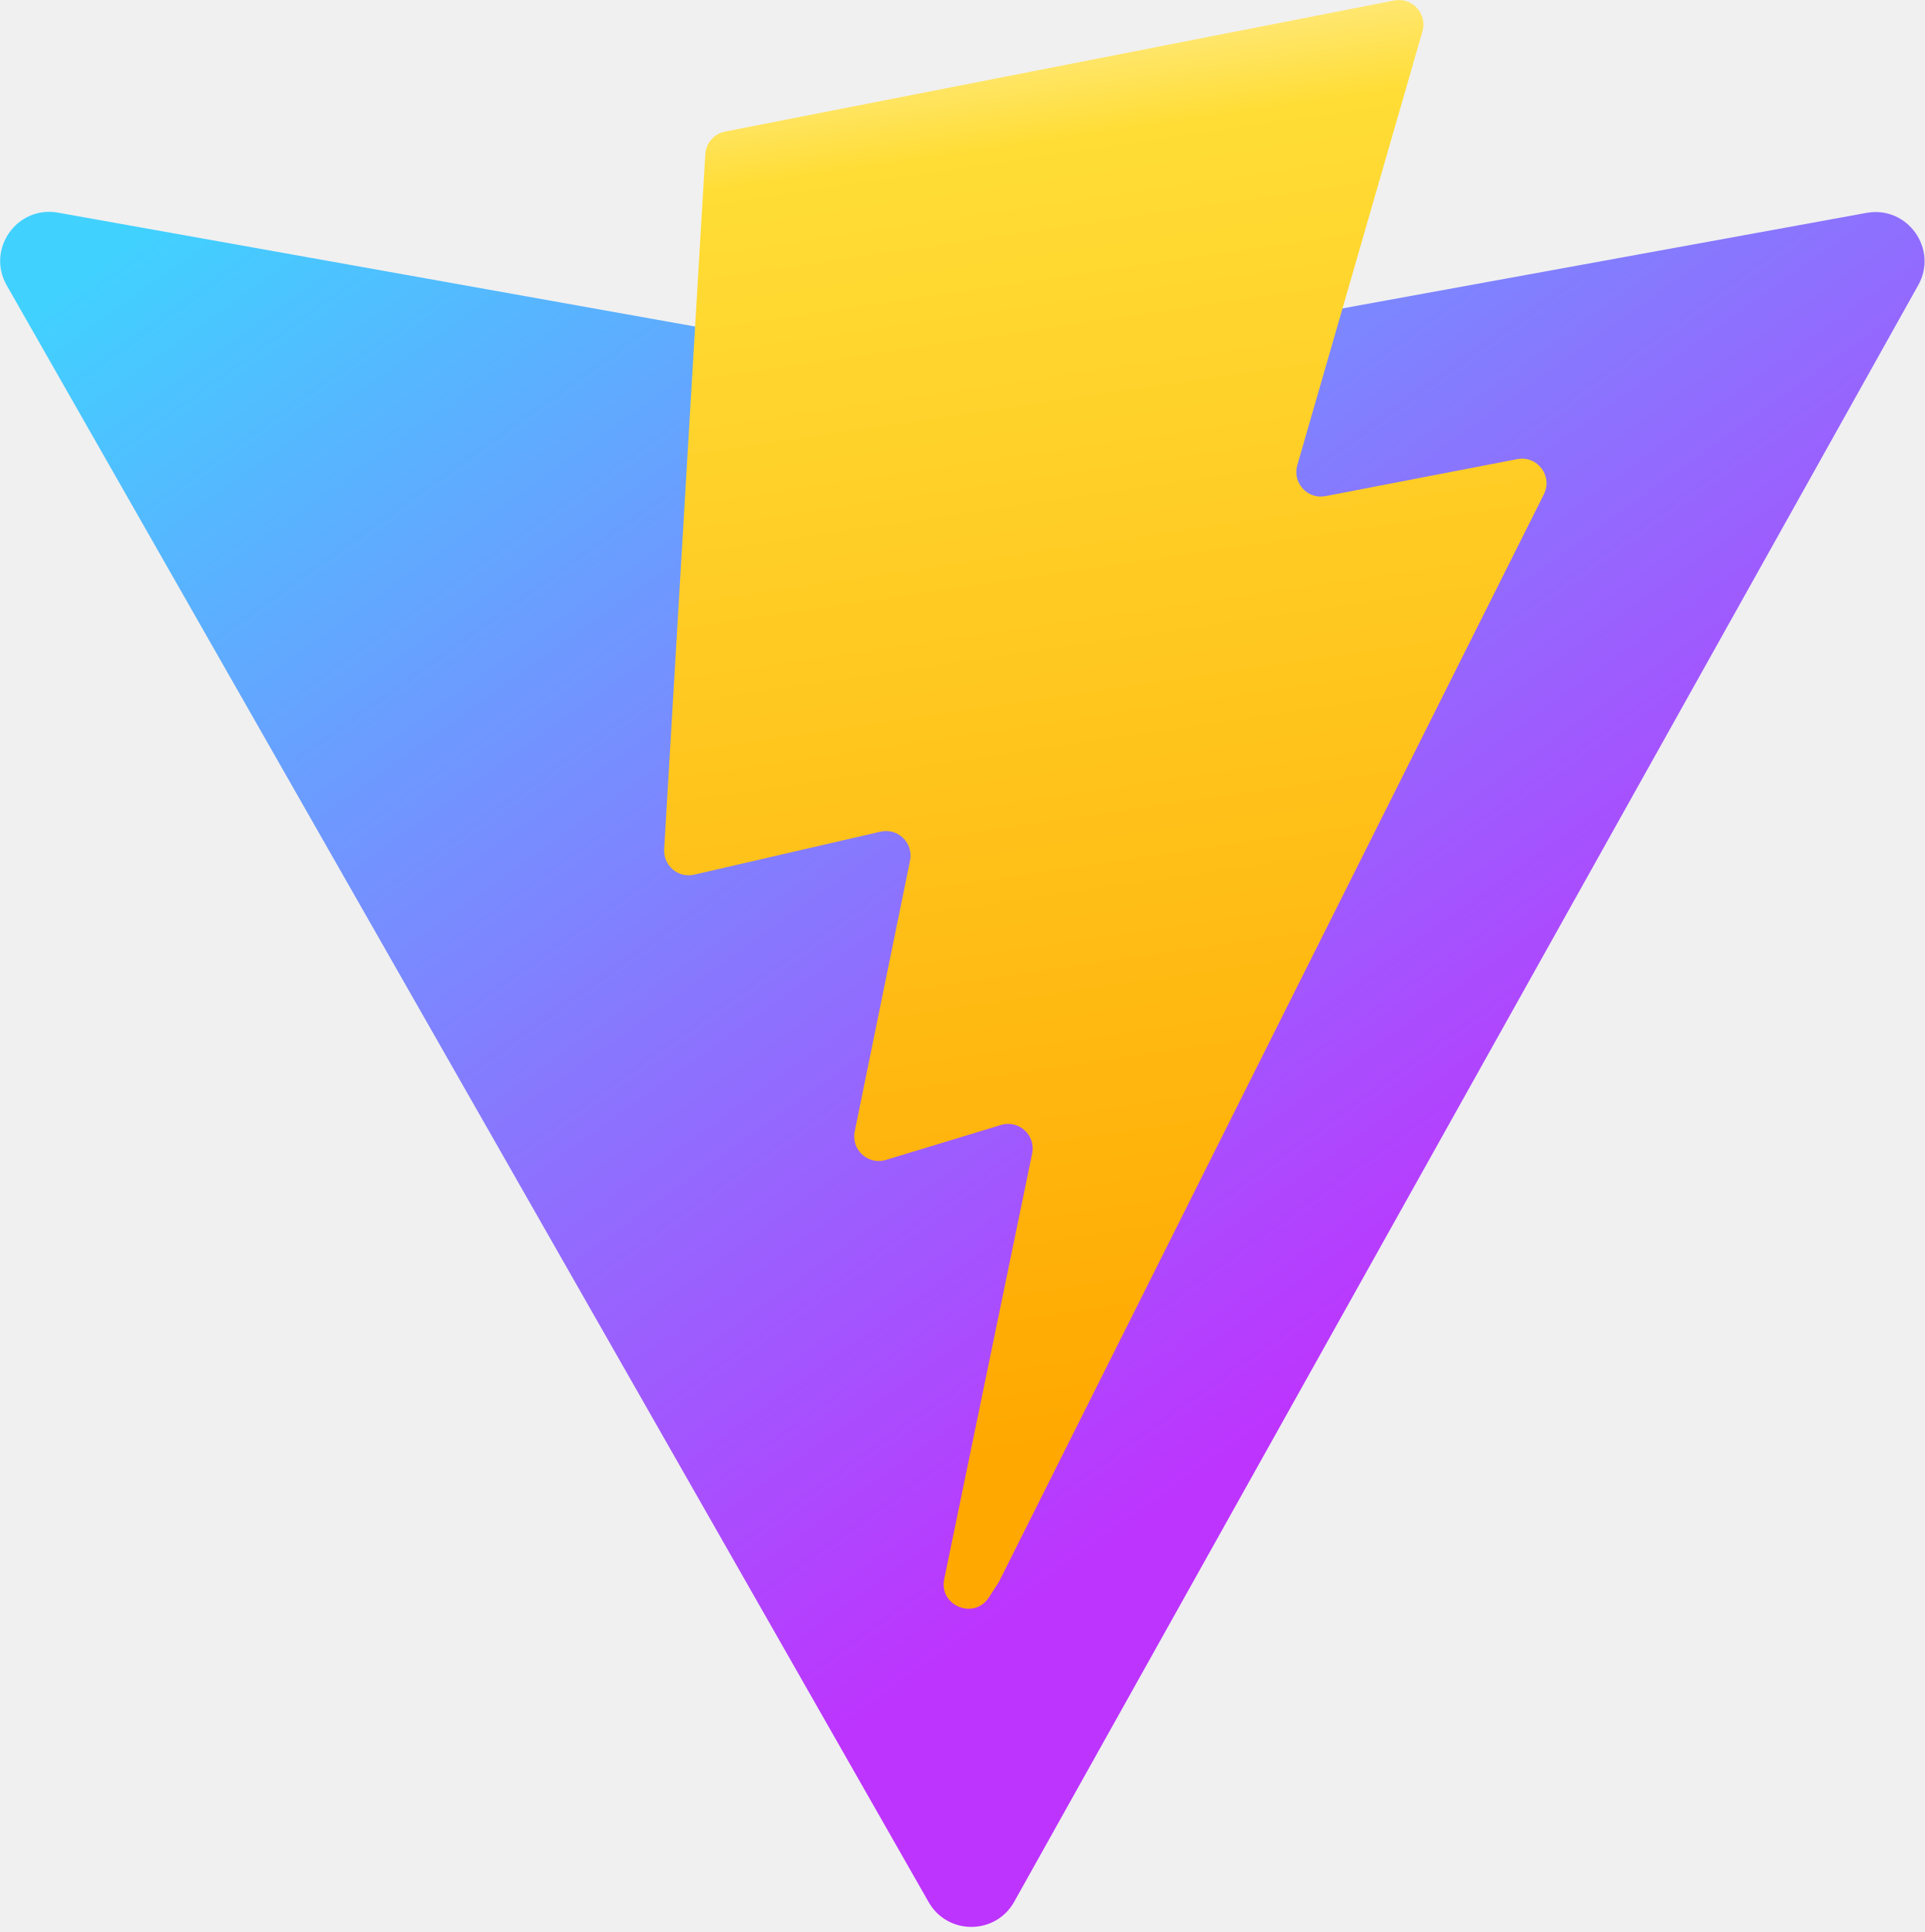
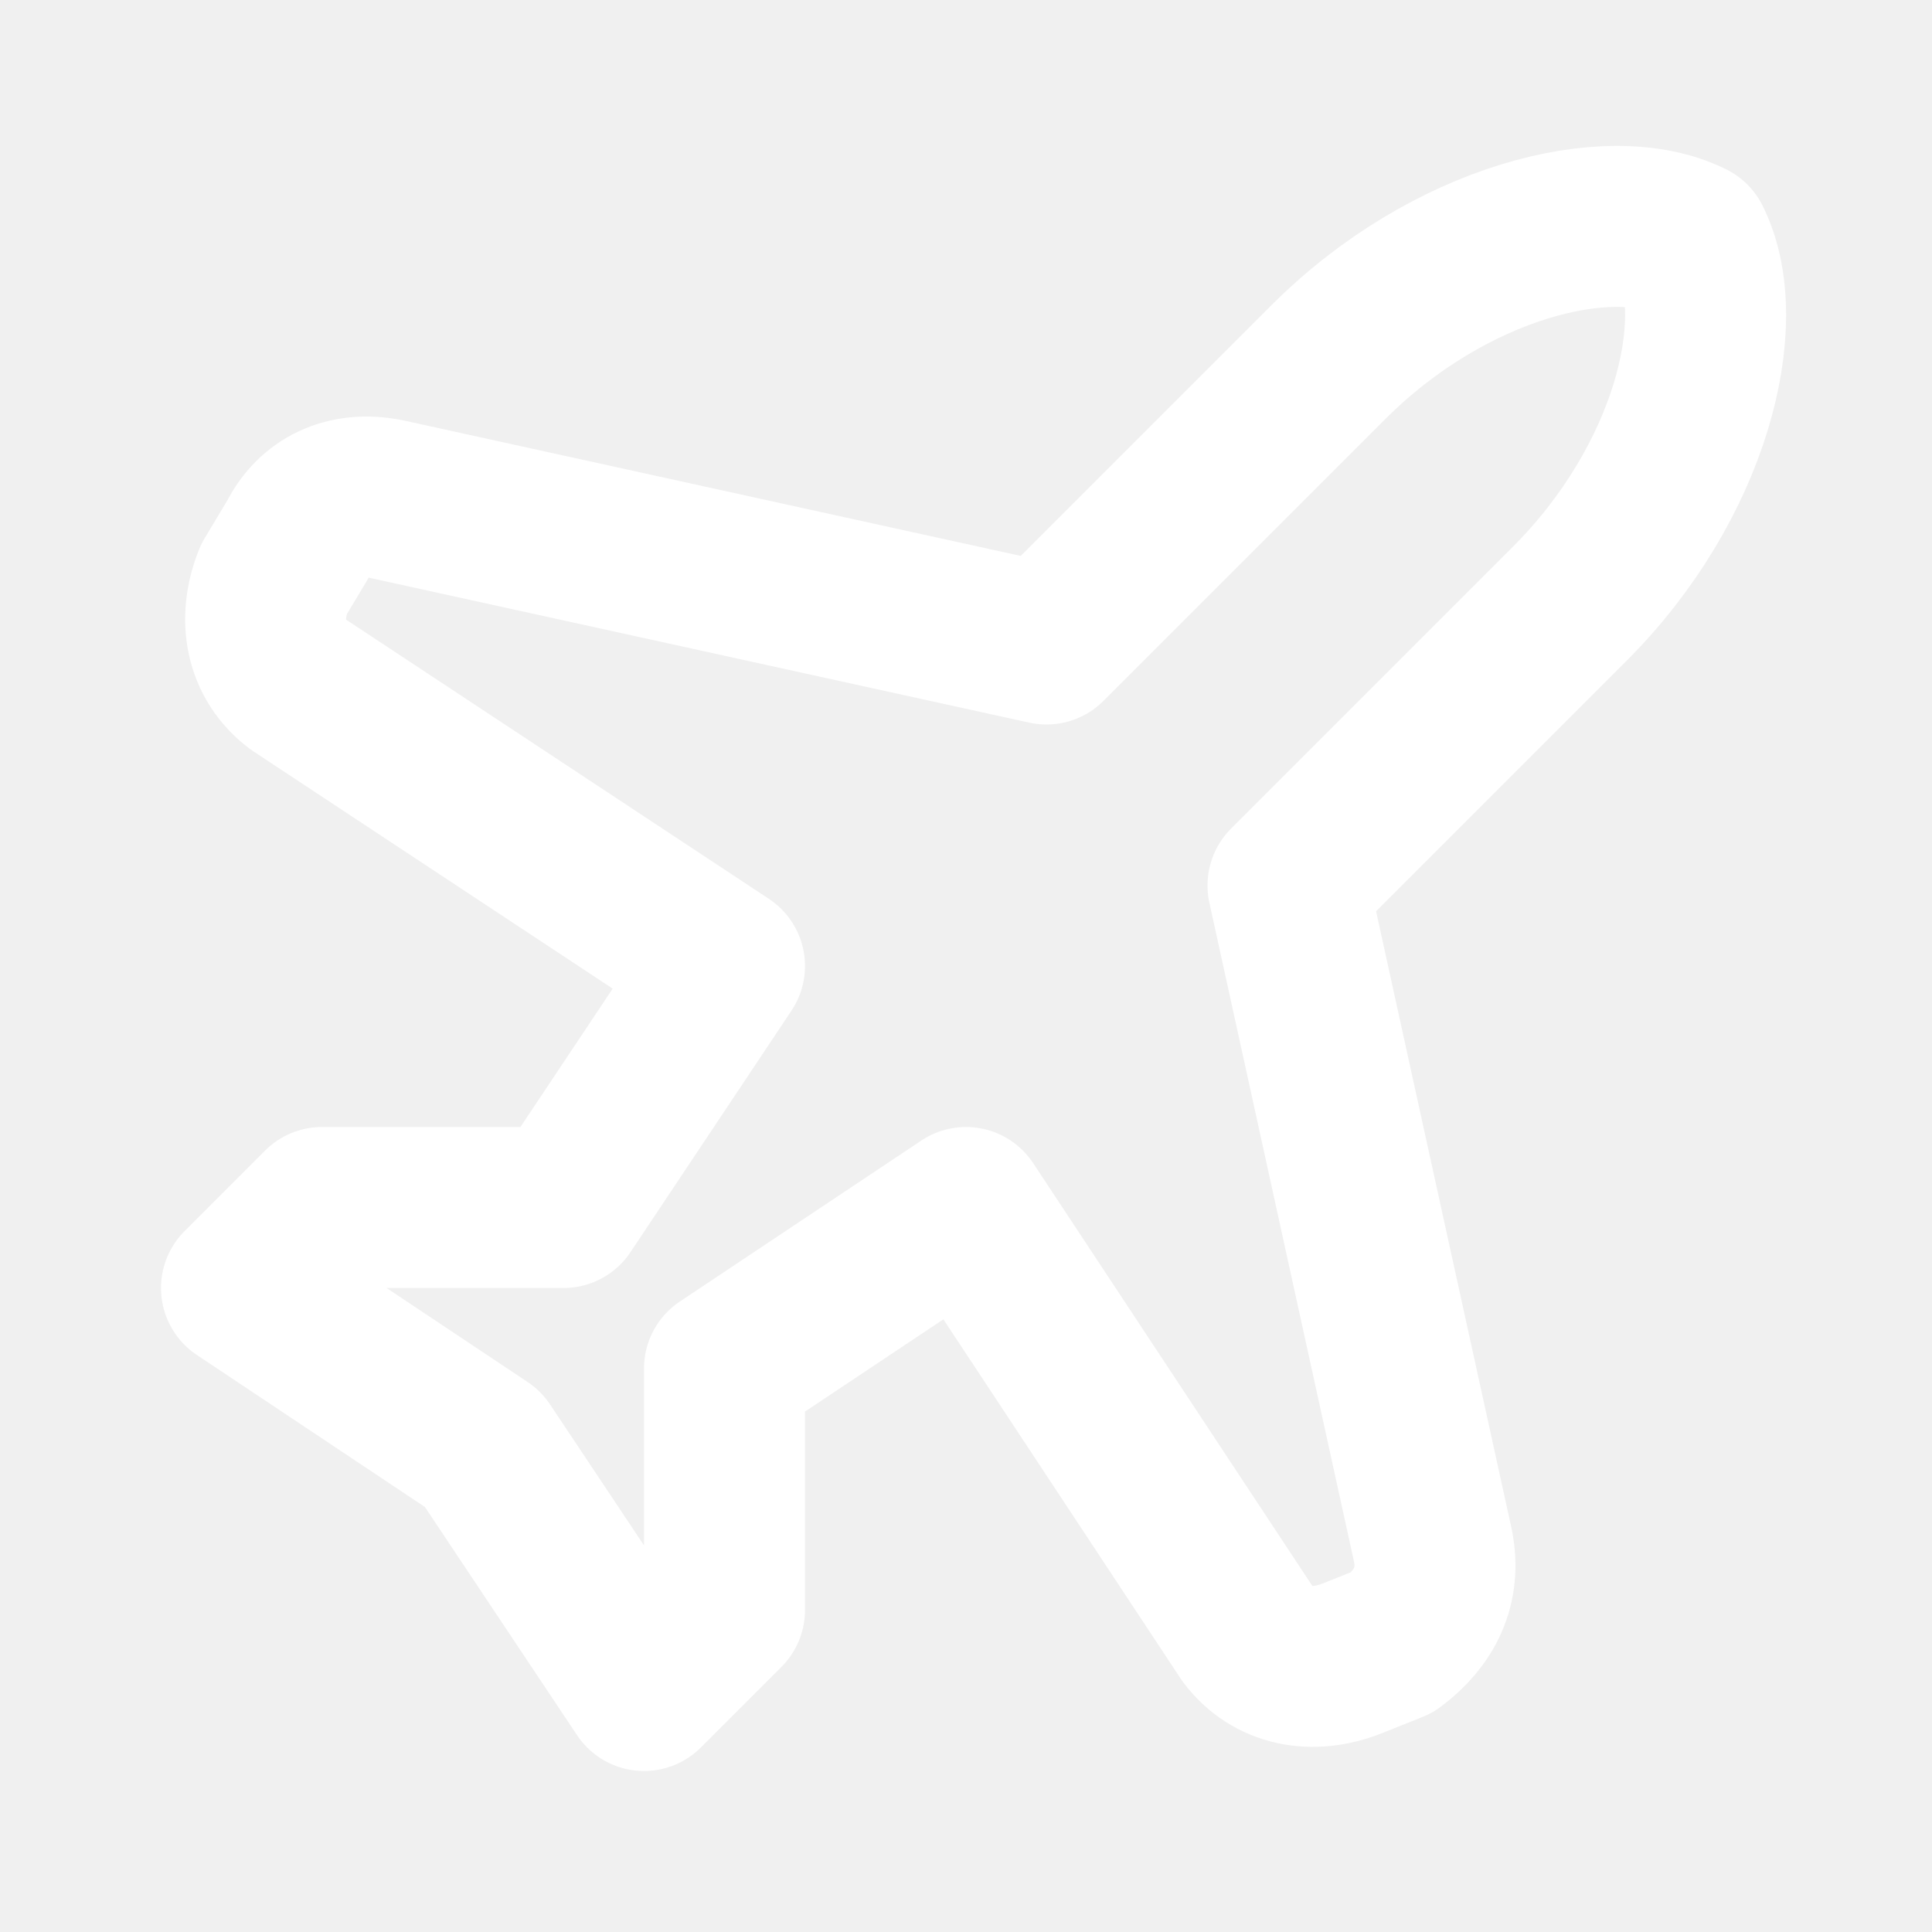
- <svg xmlns="http://www.w3.org/2000/svg" aria-hidden="true" role="img" class="iconify iconify--logos" width="31.88" height="32" preserveAspectRatio="xMidYMid meet" viewBox="0 0 256 257">
-   <defs>
-     <linearGradient id="IconifyId1813088fe1fbc01fb466" x1="-.828%" x2="57.636%" y1="7.652%" y2="78.411%">
-       <stop offset="0%" stop-color="#41D1FF" />
-       <stop offset="100%" stop-color="#BD34FE" />
-     </linearGradient>
-     <linearGradient id="IconifyId1813088fe1fbc01fb467" x1="43.376%" x2="50.316%" y1="2.242%" y2="89.03%">
-       <stop offset="0%" stop-color="#FFEA83" />
-       <stop offset="8.333%" stop-color="#FFDD35" />
-       <stop offset="100%" stop-color="#FFA800" />
-     </linearGradient>
-   </defs>
-   <path fill="url(#IconifyId1813088fe1fbc01fb466)" d="M255.153 37.938L134.897 252.976c-2.483 4.44-8.862 4.466-11.382.048L.875 37.958c-2.746-4.814 1.371-10.646 6.827-9.67l120.385 21.517a6.537 6.537 0 0 0 2.322-.004l117.867-21.483c5.438-.991 9.574 4.796 6.877 9.62Z" />
-   <path fill="url(#IconifyId1813088fe1fbc01fb467)" d="M185.432.063L96.44 17.501a3.268 3.268 0 0 0-2.634 3.014l-5.474 92.456a3.268 3.268 0 0 0 3.997 3.378l24.777-5.718c2.318-.535 4.413 1.507 3.936 3.838l-7.361 36.047c-.495 2.426 1.782 4.5 4.151 3.78l15.304-4.649c2.372-.72 4.652 1.36 4.15 3.788l-11.698 56.621c-.732 3.542 3.979 5.473 5.943 2.437l1.313-2.028l72.516-144.72c1.215-2.423-.88-5.186-3.54-4.672l-25.505 4.922c-2.396.462-4.435-1.77-3.759-4.114l16.646-57.705c.677-2.35-1.37-4.583-3.769-4.113Z" />
+ <svg xmlns="http://www.w3.org/2000/svg" width="24" height="24" viewBox="0 0 24 24" fill="none" stroke="white" stroke-width="2" stroke-linecap="round" stroke-linejoin="round" class="lucide lucide-plane">
+   <path d="M17.8 19.2 16 11l3.5-3.5C21 6 21.5 4 21 3c-1-.5-3 0-4.5 1.5L13 8 4.8 6.2c-.5-.1-.9.1-1.1.5l-.3.5c-.2.5-.1 1 .3 1.3L9 12l-2 3H4l-1 1 3 2 2 3 1-1v-3l3-2 3.5 5.3c.3.4.8.5 1.3.3l.5-.2c.4-.3.6-.7.5-1.2z" />
</svg>
